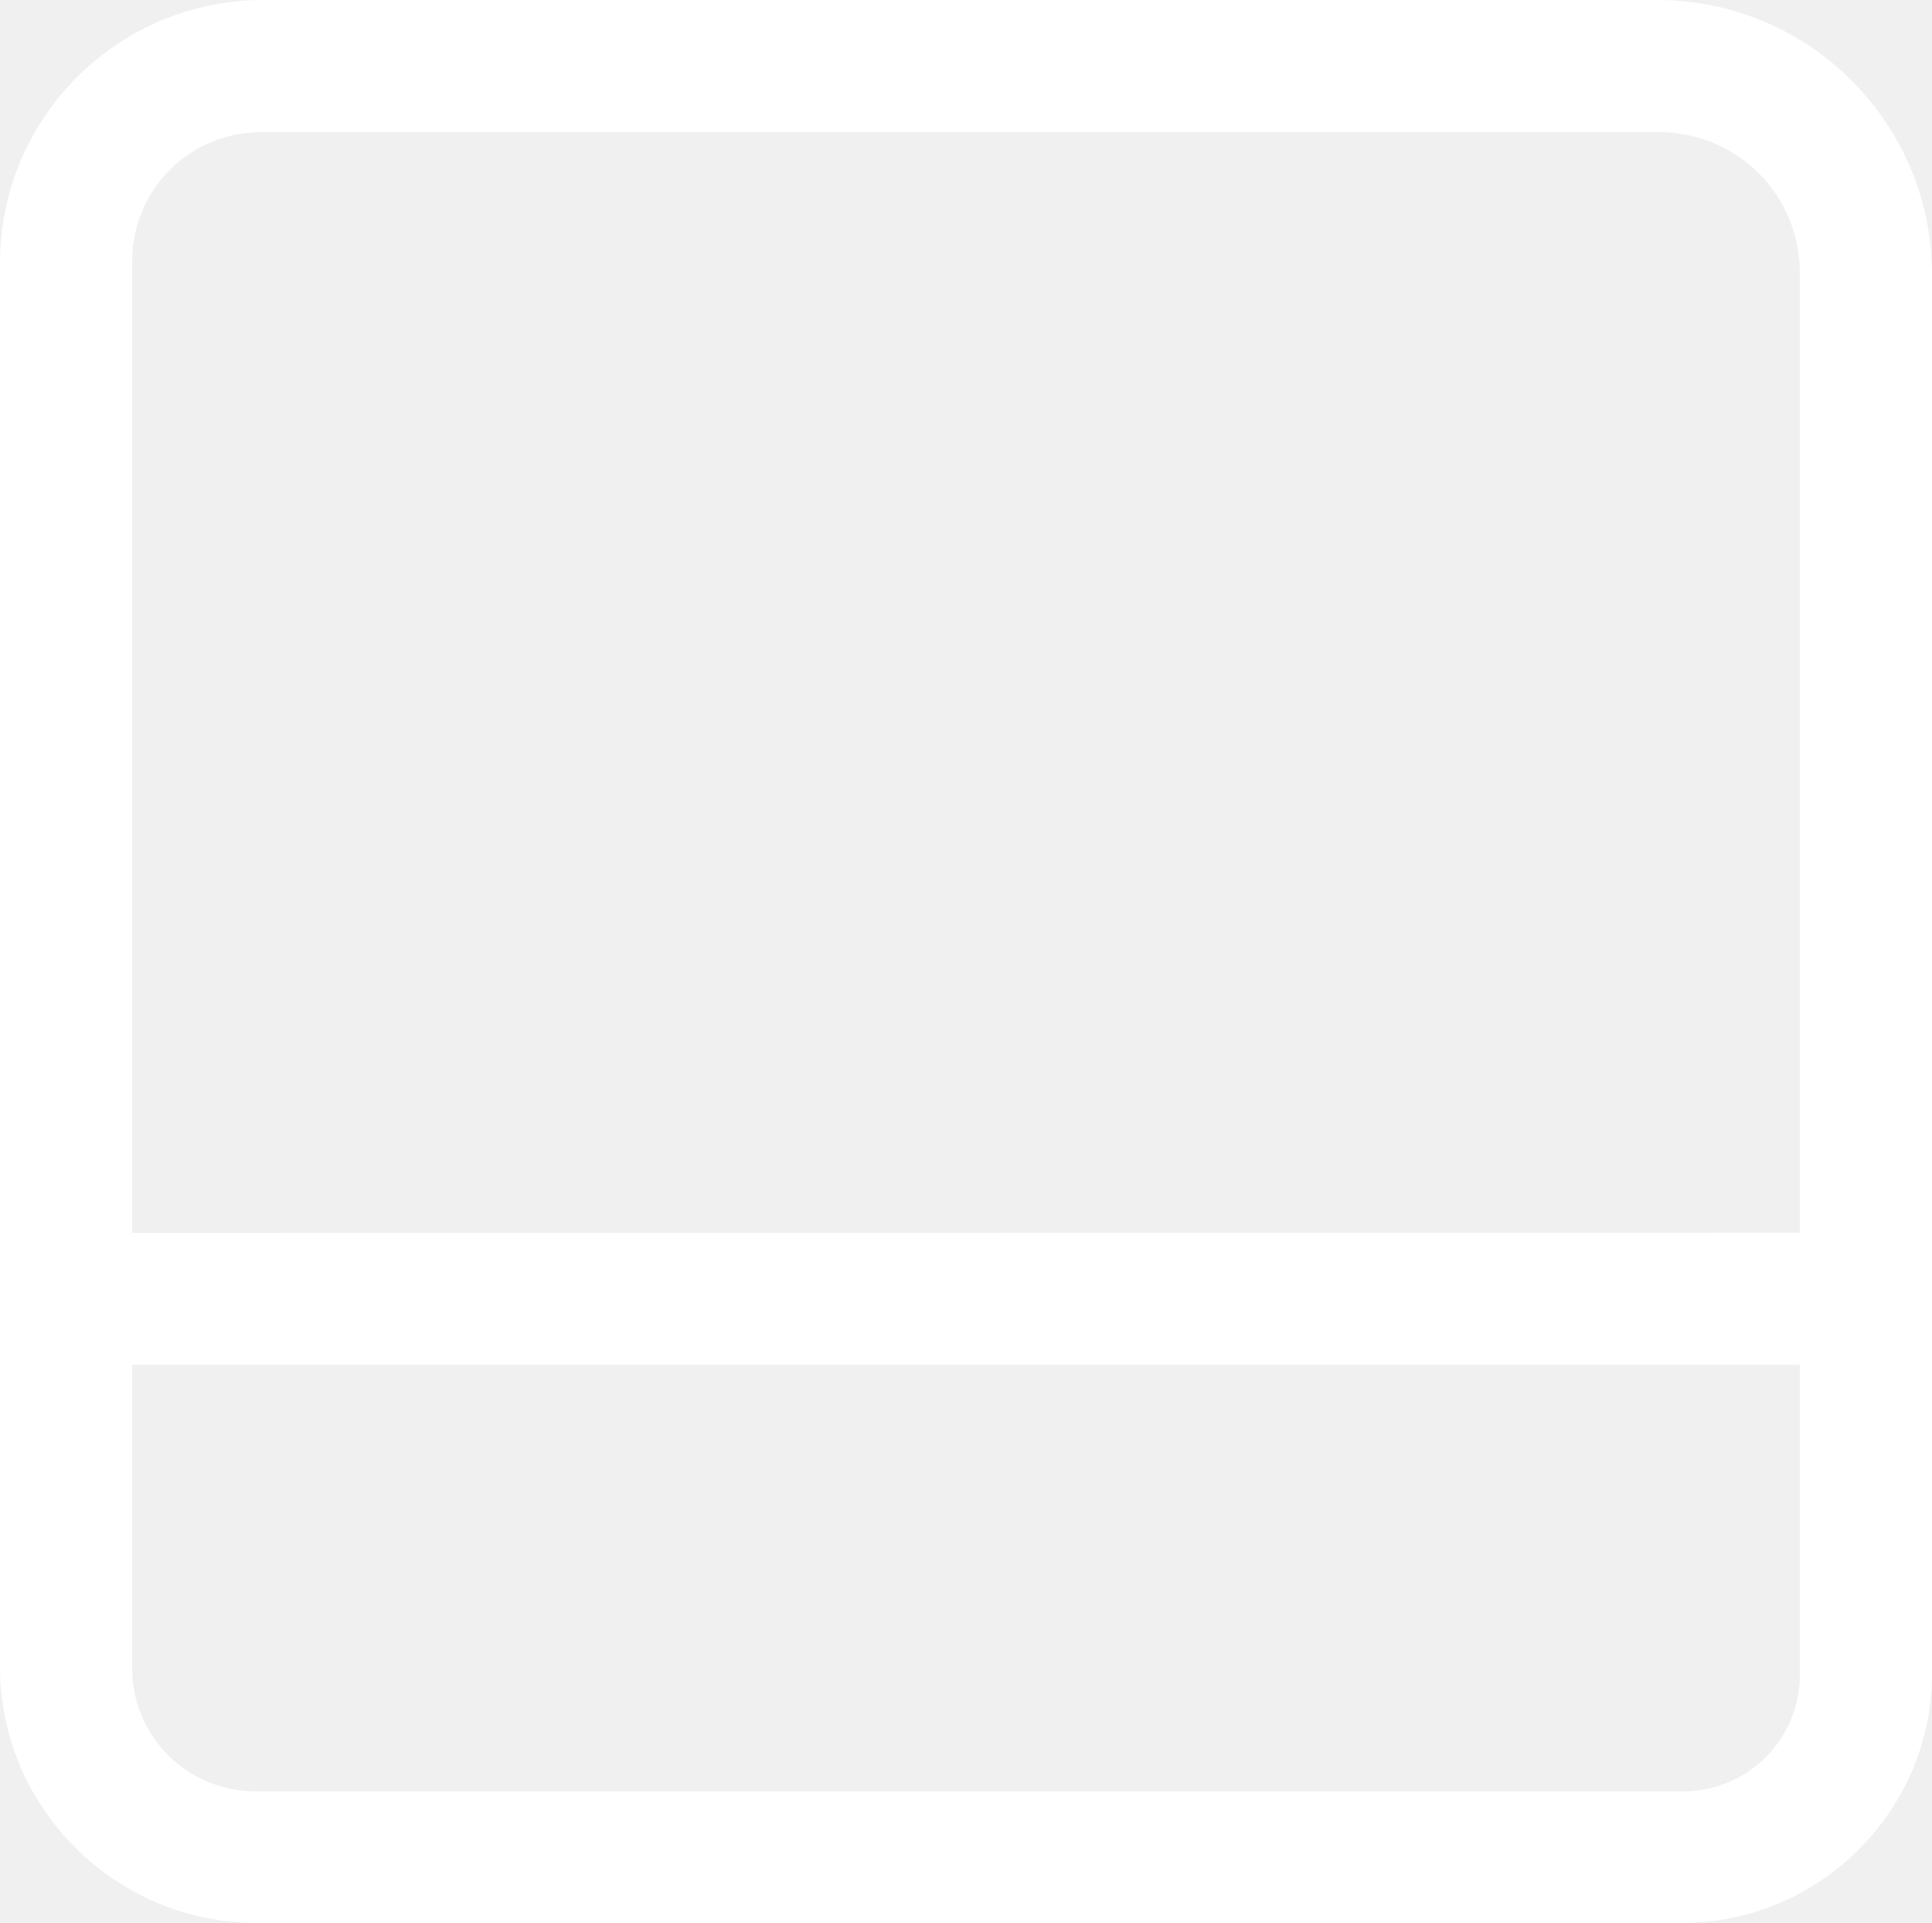
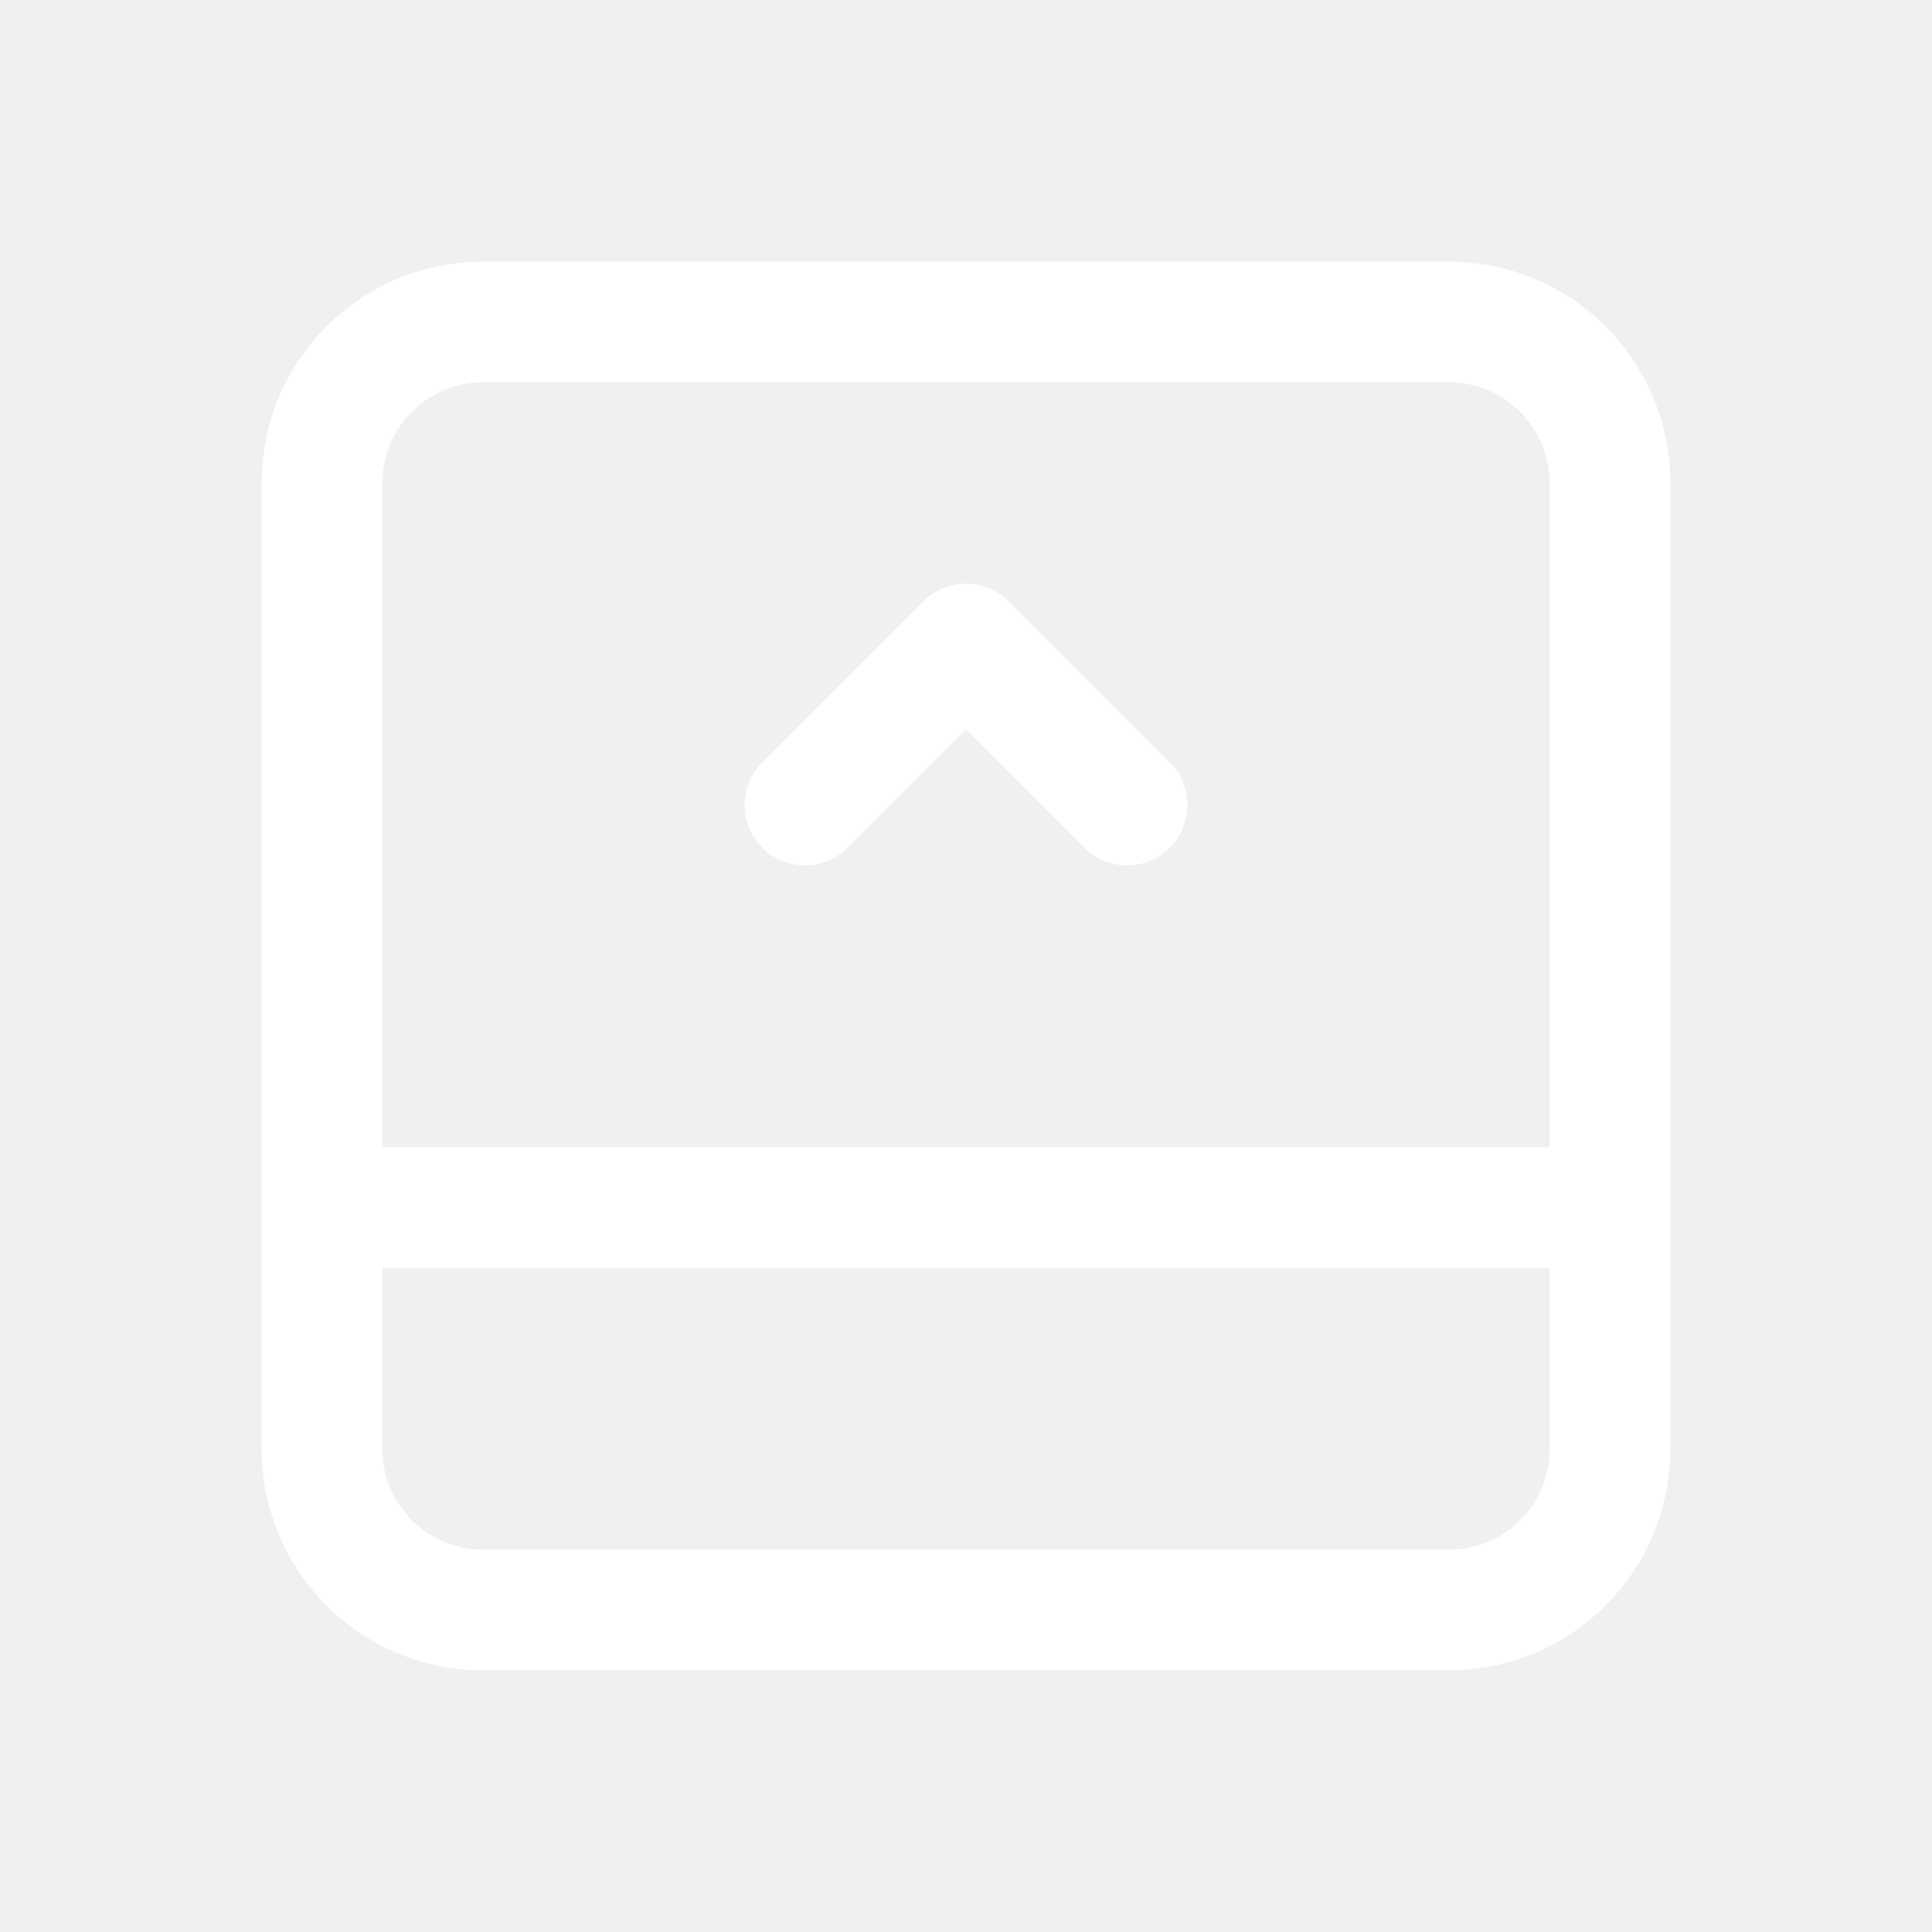
- <svg xmlns="http://www.w3.org/2000/svg" width="16" height="15.928" viewBox="0 0 16 15.928">
-   <g style="display:inline">
-     <path d="M0 13.808c0 1.165.955 2.12 2.12 2.12h11.815c1.135 0 2.065-.93 2.065-2.065V2.268A2.276 2.276 0 0 0 13.732 0H2.17A2.18 2.18 0 0 0 0 2.17Zm1.094 0v-2.502h13.812v2.557a.965.965 0 0 1-.97.976H2.12a1.02 1.02 0 0 1-1.026-1.03m0-3.596V2.171c0-.602.475-1.077 1.076-1.077h11.562c.656 0 1.174.518 1.174 1.174v7.944z" style="baseline-shift:baseline;display:inline;overflow:visible;vector-effect:none;fill:#fff;fill-opacity:1;stroke-width:2.162;stroke-linecap:round;stroke-linejoin:round;stroke-miterlimit:.5;paint-order:stroke markers fill;stop-color:#000" />
-   </g>
+ <svg xmlns="http://www.w3.org/2000/svg" width="24" height="24" viewBox="0 0 24 24" fill="none" stroke="#ffffff" stroke-width="1.5" stroke-linecap="round" stroke-linejoin="round" class="icon icon-tabler icons-tabler-outline icon-tabler-layout-bottombar-expand">
+   <path stroke="none" d="M0 0h24v24H0z" fill="none" />
+   <path d="M20 6v12a2 2 0 0 1 -2 2h-12a2 2 0 0 1 -2 -2v-12a2 2 0 0 1 2 -2h12a2 2 0 0 1 2 2" />
+   <path d="M20 15h-16" />
+   <path d="M14 10l-2 -2l-2 2" />
</svg>
